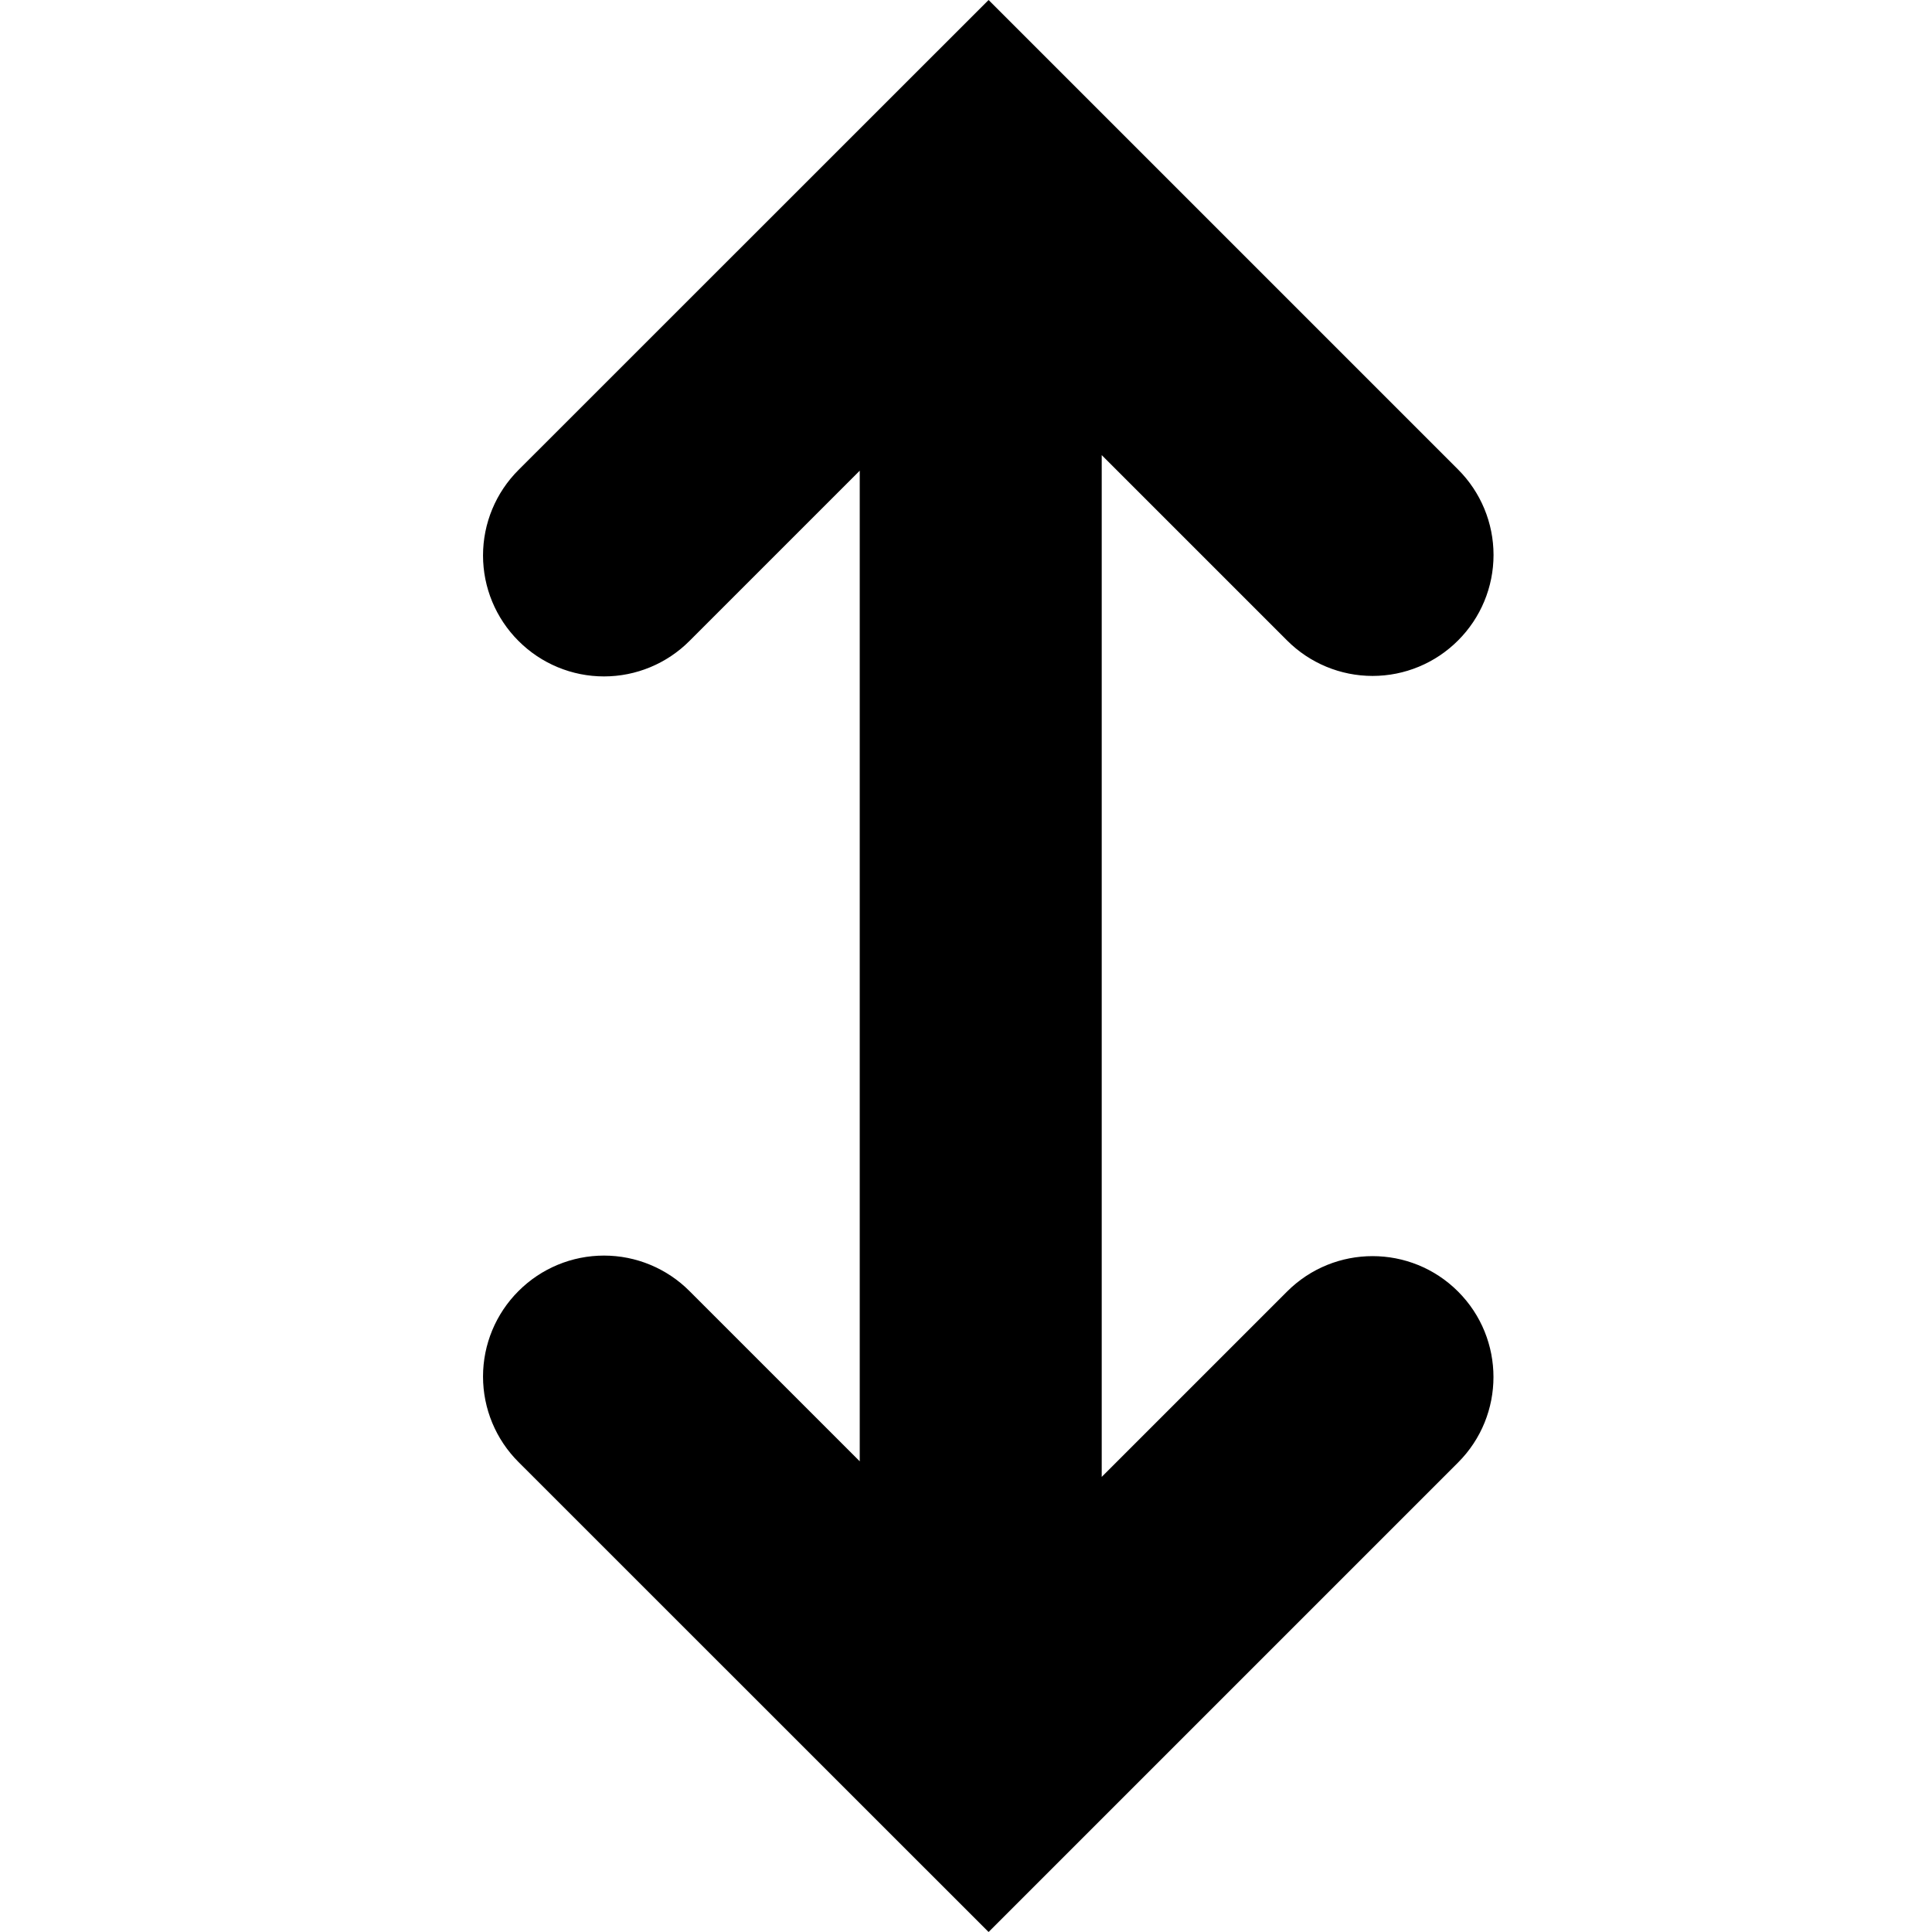
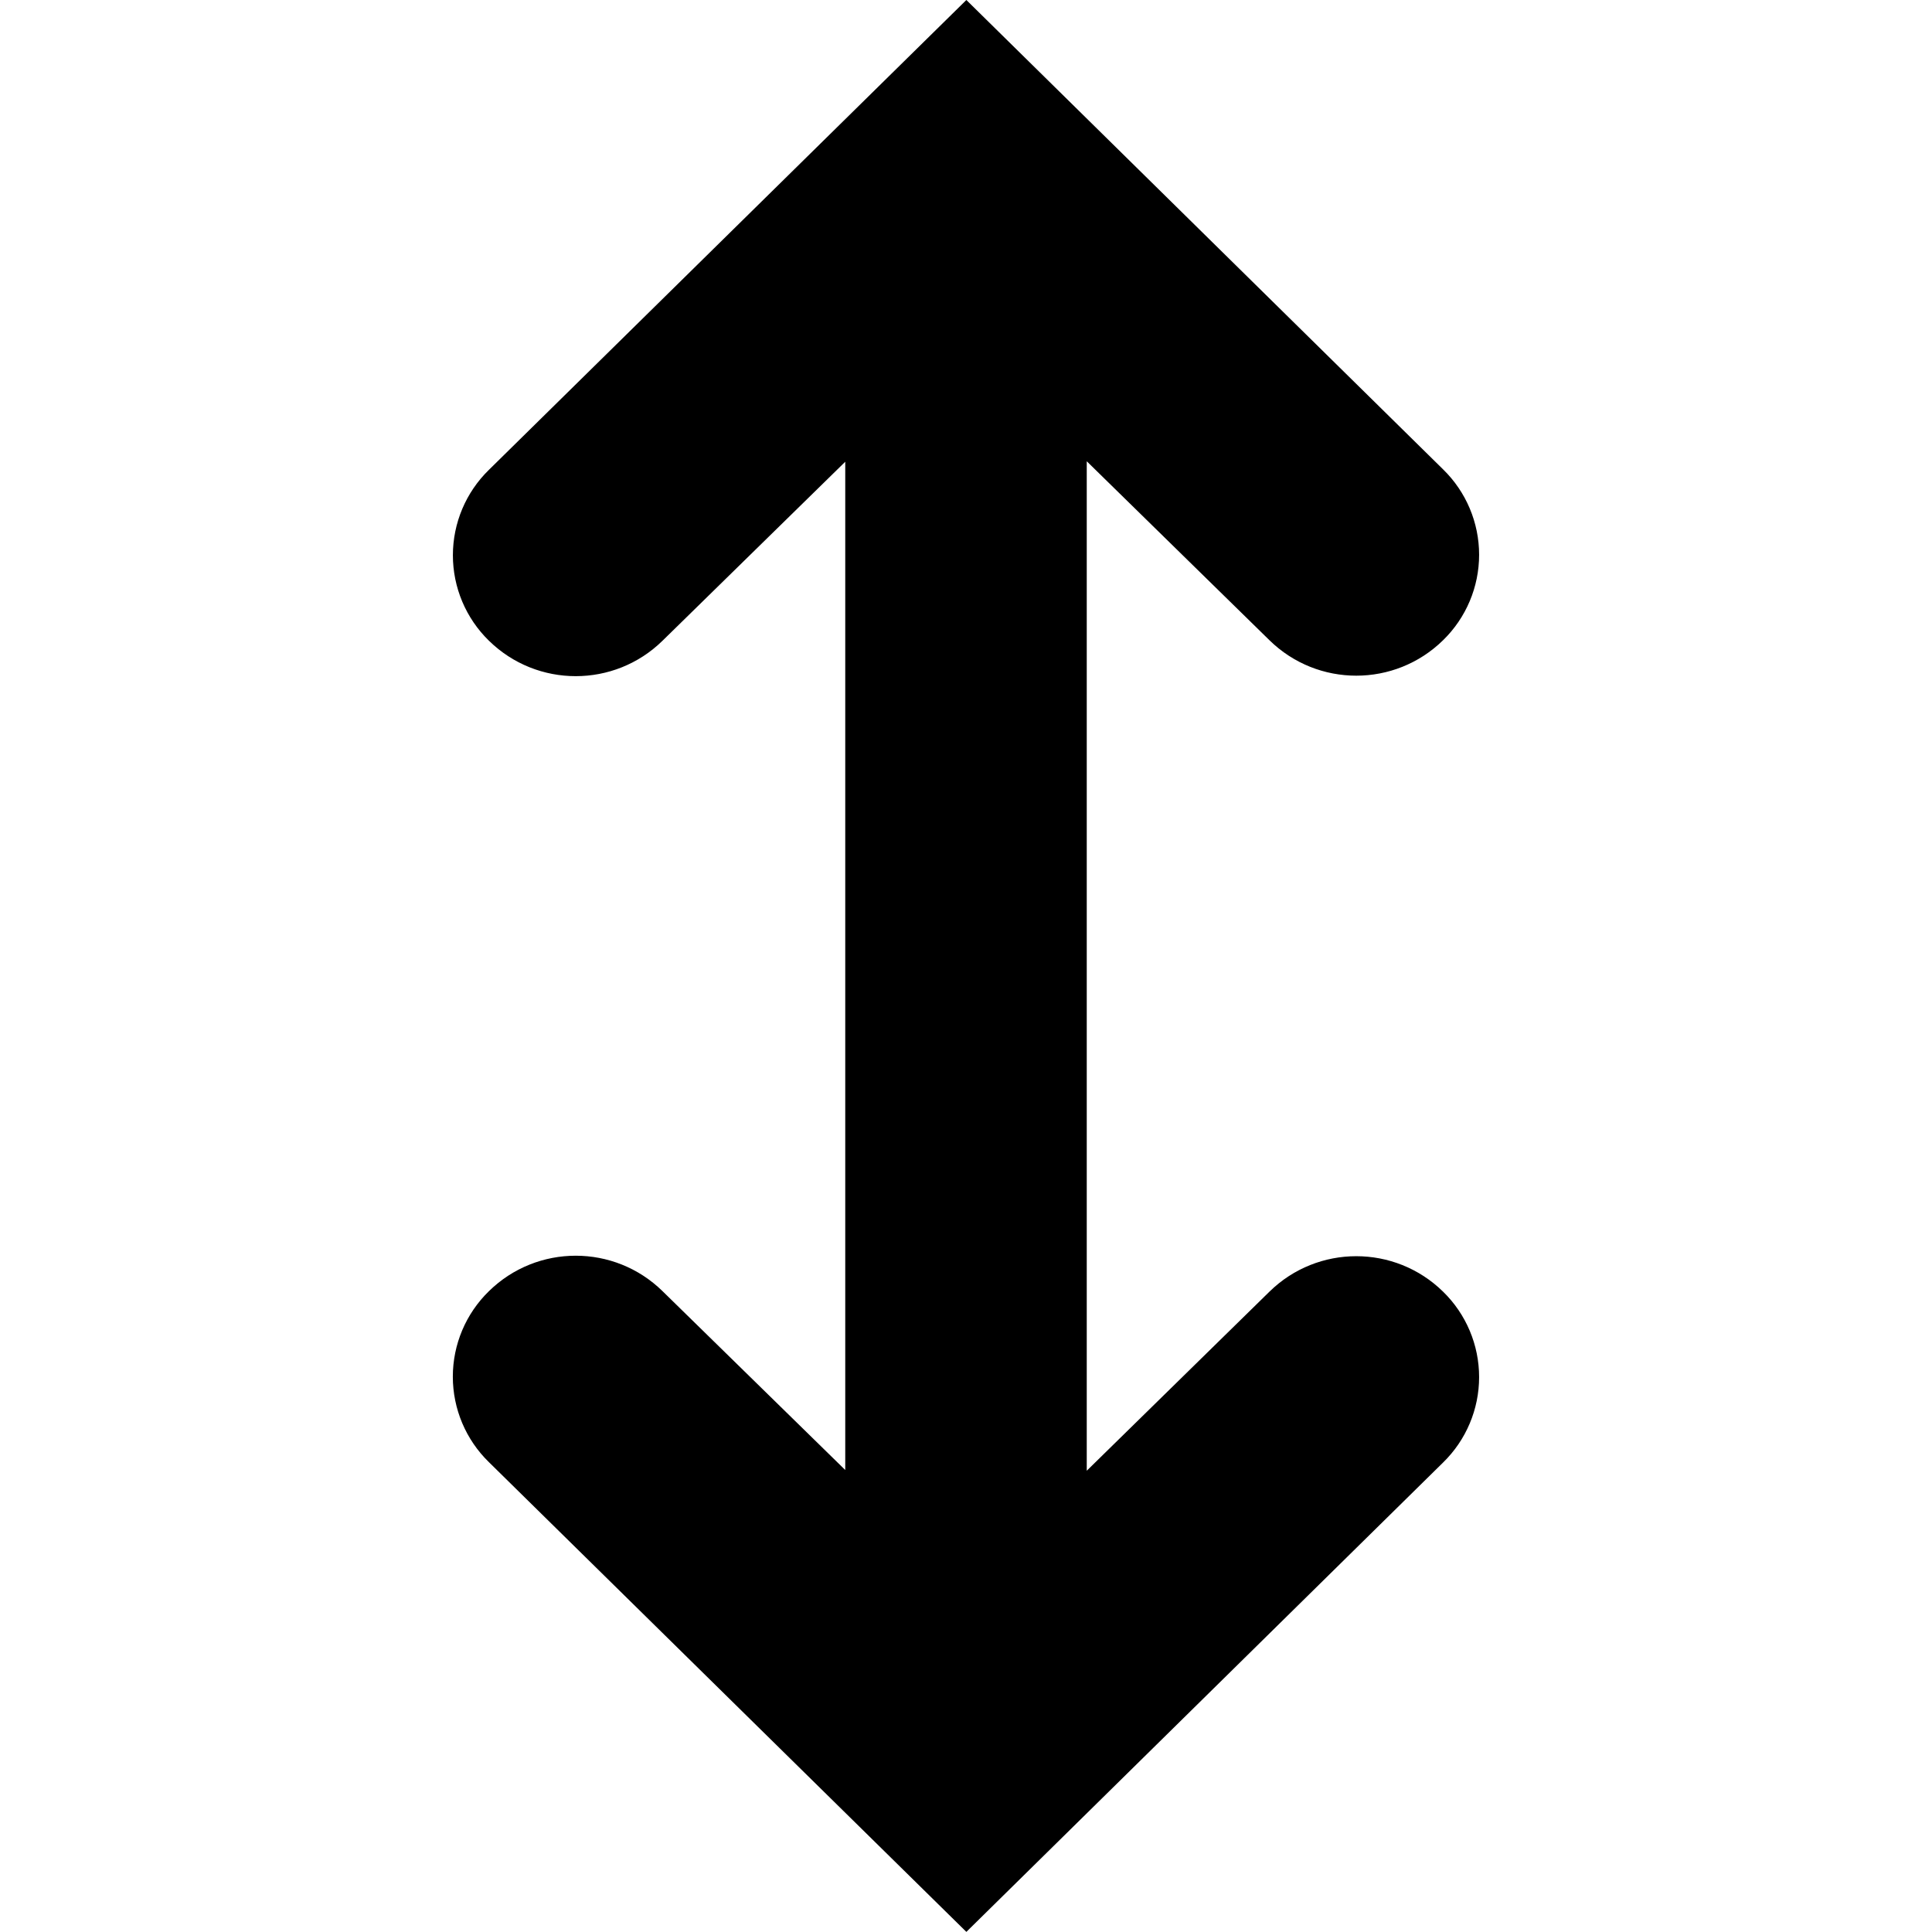
<svg xmlns="http://www.w3.org/2000/svg" viewBox="0 0 16 16">
-   <path d="M7.12 3.898v8.204l-1.41-1.41a1 1 0 0 0-1.416 0 1 1 0 0 0 0 1.416L8.187 16l3.888-3.888a1 1 0 1 0-1.416-1.416l-1.535 1.535V3.769l1.535 1.535a1 1 0 0 0 1.416 0 1 1 0 0 0 0-1.416L8.187 0 4.294 3.892a1 1 0 0 0 0 1.416 1 1 0 0 0 1.416 0l1.41-1.41z" />
+   <path d="M7 12.174v-8.35L5.487 5.306a1.027 1.027 0 0 1-1.438 0 .988.988 0 0 1 0-1.415L8.003 0l3.948 3.887a.988.988 0 0 1 0 1.415 1.027 1.027 0 0 1-1.438 0L9 3.82v8.36l1.513-1.483a1.027 1.027 0 0 1 1.438 0 .988.988 0 0 1 0 1.415l-3.948 3.887-3.954-3.89a.988.988 0 0 1 0-1.416 1.027 1.027 0 0 1 1.438 0L7 12.174z" />
</svg>
